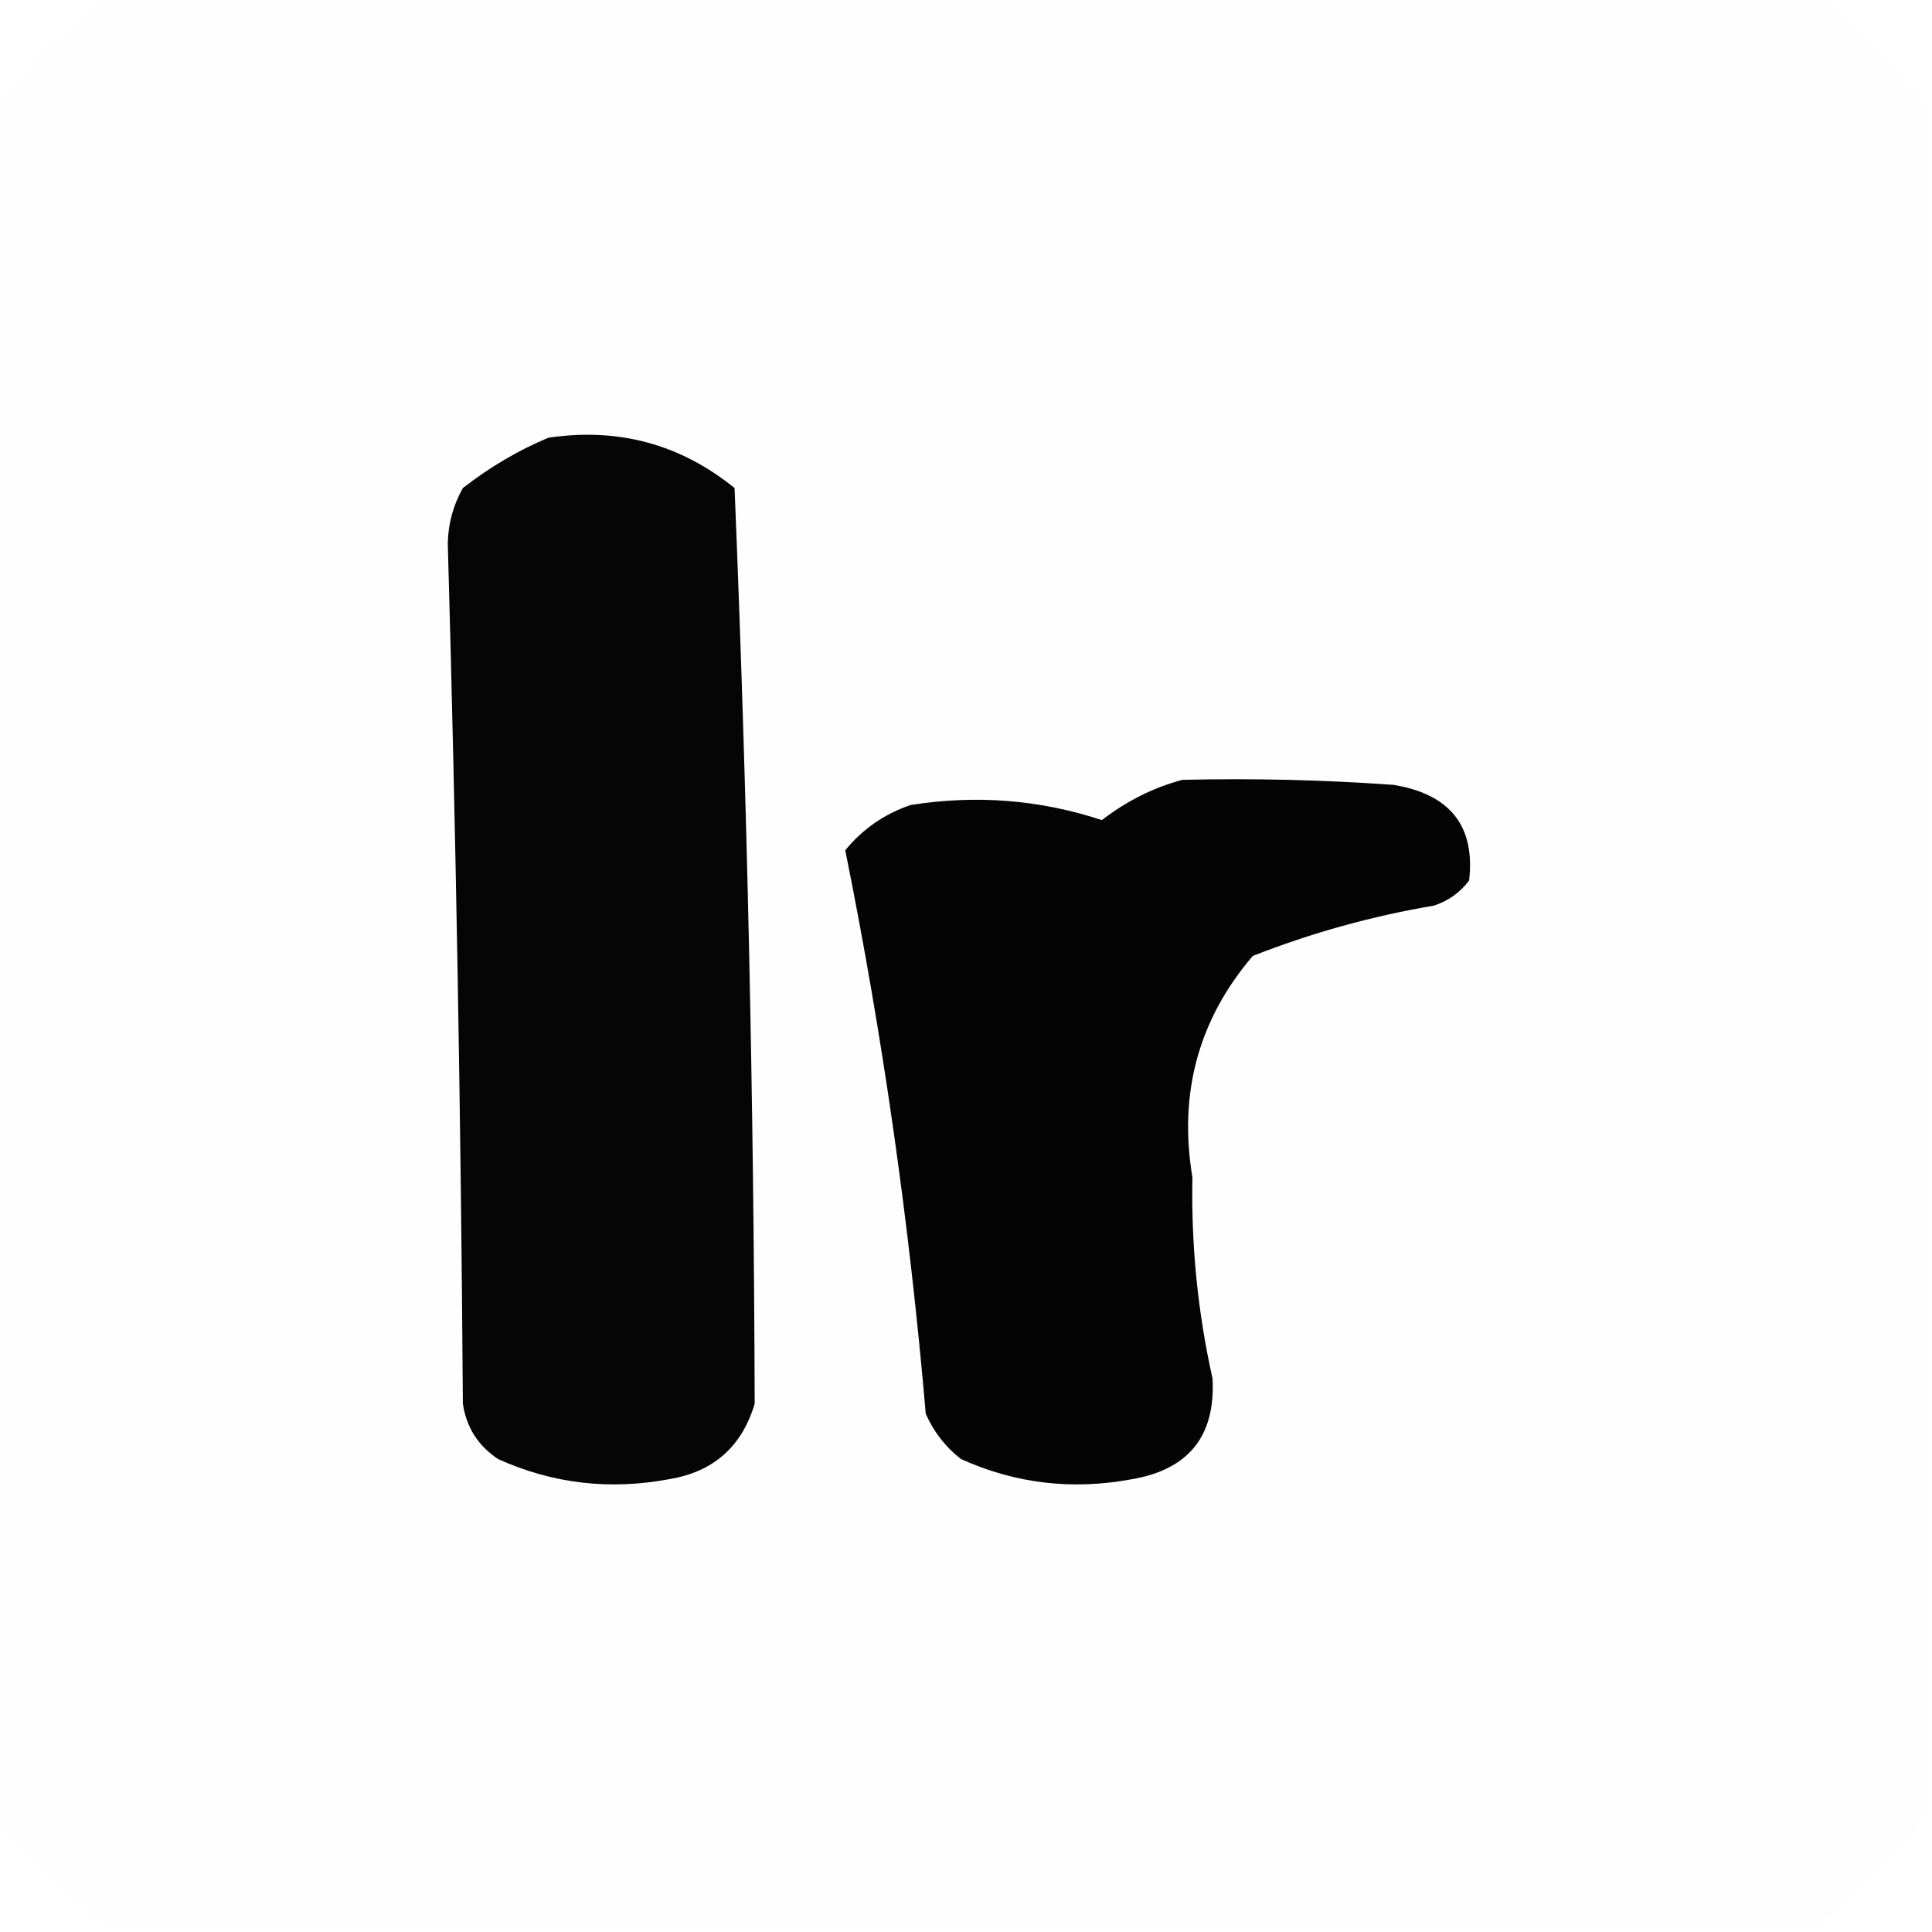
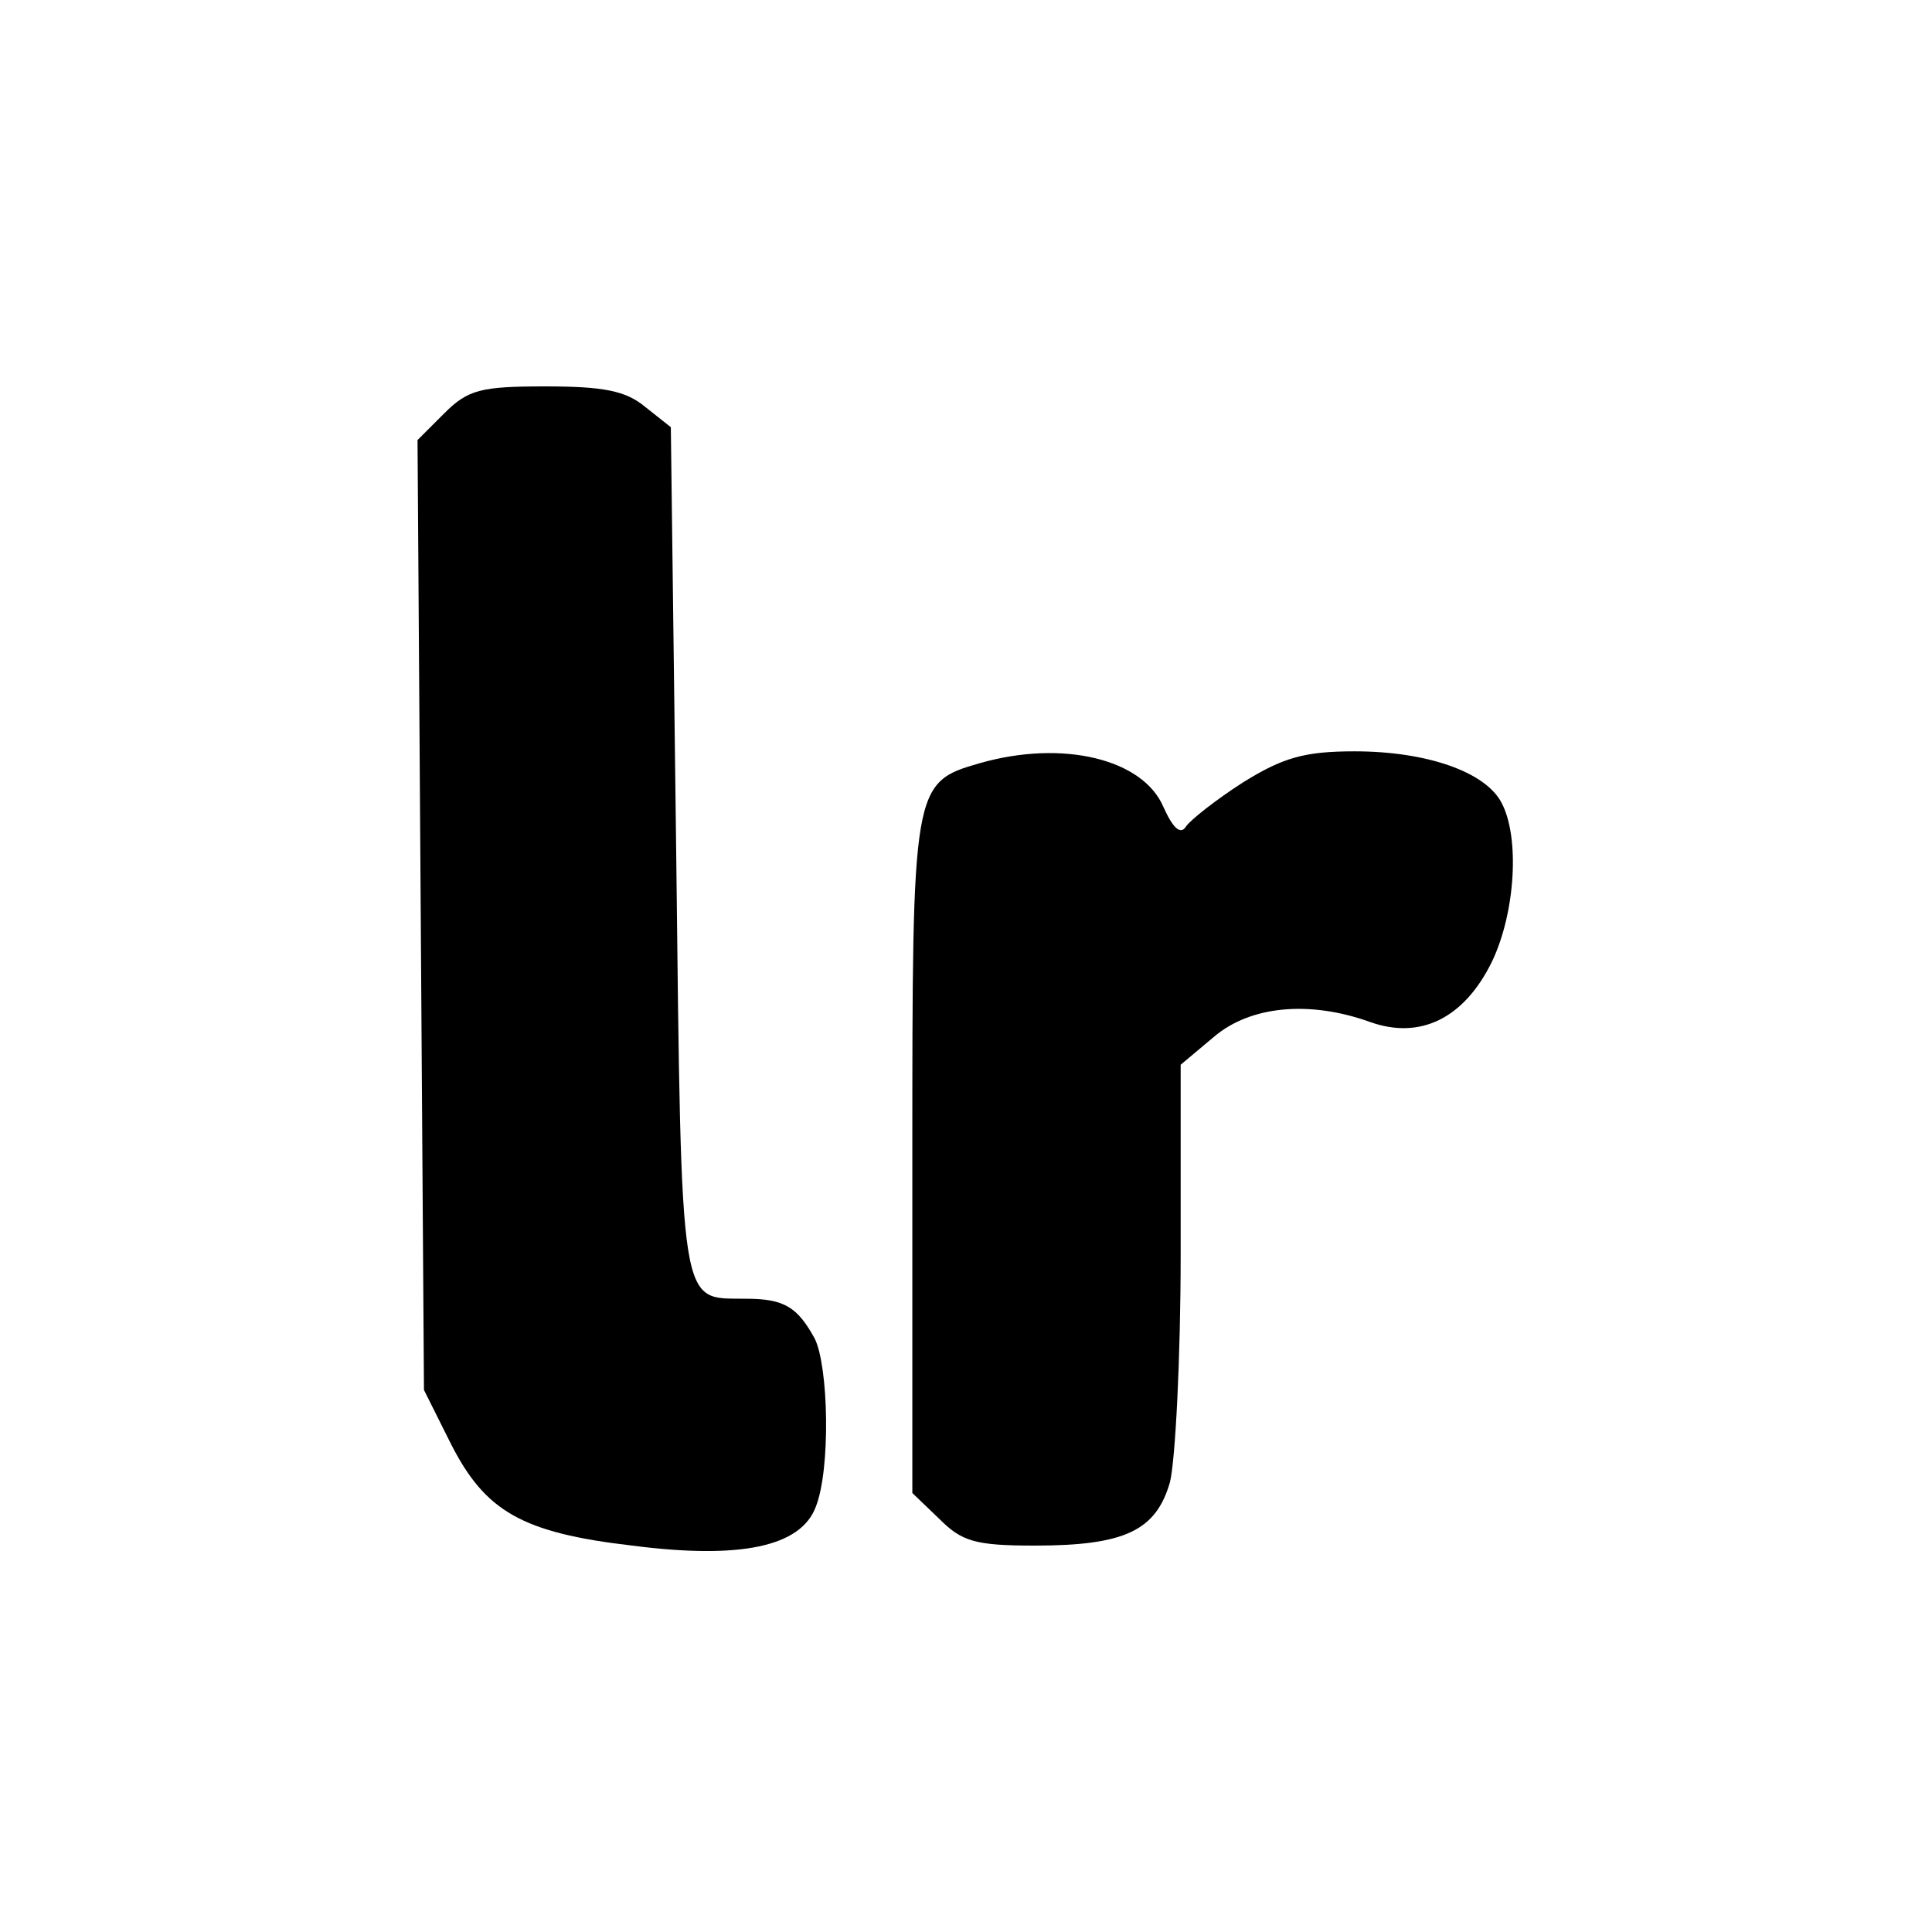
- <svg xmlns="http://www.w3.org/2000/svg" version="1.1" width="192px" height="192px" style="shape-rendering:geometricPrecision; text-rendering:geometricPrecision; image-rendering:optimizeQuality; fill-rule:evenodd; clip-rule:evenodd">
-   <g>
-     <path style="opacity:0.997" fill="#fefefe" d="M 10.5,-0.5 C 67.167,-0.5 123.833,-0.5 180.5,-0.5C 184.5,2.833 188.167,6.5 191.5,10.5C 191.5,67.167 191.5,123.833 191.5,180.5C 188.167,184.5 184.5,188.167 180.5,191.5C 123.833,191.5 67.167,191.5 10.5,191.5C 6.5,188.167 2.833,184.5 -0.5,180.5C -0.5,123.833 -0.5,67.167 -0.5,10.5C 2.833,6.5 6.5,2.833 10.5,-0.5 Z" />
-   </g>
-   <g>
-     <path style="opacity:1" fill="#050505" d="M 54.5,43.5 C 61.446,42.471 67.612,44.137 73,48.5C 74.246,78.829 74.912,109.162 75,139.5C 73.73,143.77 70.896,146.27 66.5,147C 60.574,148.11 54.908,147.444 49.5,145C 47.513,143.681 46.346,141.848 46,139.5C 45.805,110.986 45.305,82.486 44.5,54C 44.542,52.033 45.042,50.199 46,48.5C 48.682,46.415 51.516,44.748 54.5,43.5 Z" />
-   </g>
-   <g>
-     <path style="opacity:1" fill="#040404" d="M 117.5,77.5 C 124.508,77.334 131.508,77.5 138.5,78C 144.118,78.93 146.618,82.096 146,87.5C 145.097,88.701 143.931,89.535 142.5,90C 136.324,91.044 130.324,92.711 124.5,95C 119.108,101.309 117.108,108.643 118.5,117C 118.369,123.768 119.036,130.435 120.5,137C 120.805,142.696 118.139,146.029 112.5,147C 106.574,148.11 100.908,147.444 95.5,145C 93.951,143.786 92.784,142.286 92,140.5C 90.376,121.535 87.71,102.868 84,84.5C 85.731,82.383 87.898,80.883 90.5,80C 97.011,78.969 103.344,79.469 109.5,81.5C 111.991,79.588 114.658,78.254 117.5,77.5 Z" />
+ <svg xmlns="http://www.w3.org/2000/svg" version="1.0" width="180pt" height="180pt" viewBox="0 0 180 180" preserveAspectRatio="xMidYMid meet">
+   <g transform="translate(0,180) scale(0.1,-0.1)" fill="#000000" stroke="none">
+     <path d="M414 1415 l-25 -25 3 -443 3 -442 25 -50 c32 -63 66 -83 169 -95 101 -13 157 -1 171 36 14 35 12 131 -1 157 -16 29 -28 37 -64 37 -62 1 -60 -18 -65 416 l-5 396 -24 19 c-18 15 -39 19 -93 19 -60 0 -72 -3 -94 -25z" />
+     <path d="M913 1089 c-63 -18 -63 -21 -63 -367 l0 -313 25 -24 c21 -21 33 -25 89 -25 84 0 113 14 126 59 5 20 10 115 10 213 l0 176 31 26 c34 29 89 34 145 14 47 -17 88 3 114 56 22 46 26 116 9 148 -15 29 -70 48 -137 48 -47 0 -67 -6 -104 -29 -25 -16 -49 -35 -53 -41 -5 -8 -12 -2 -21 18 -19 45 -94 63 -171 41z" />
  </g>
</svg>
